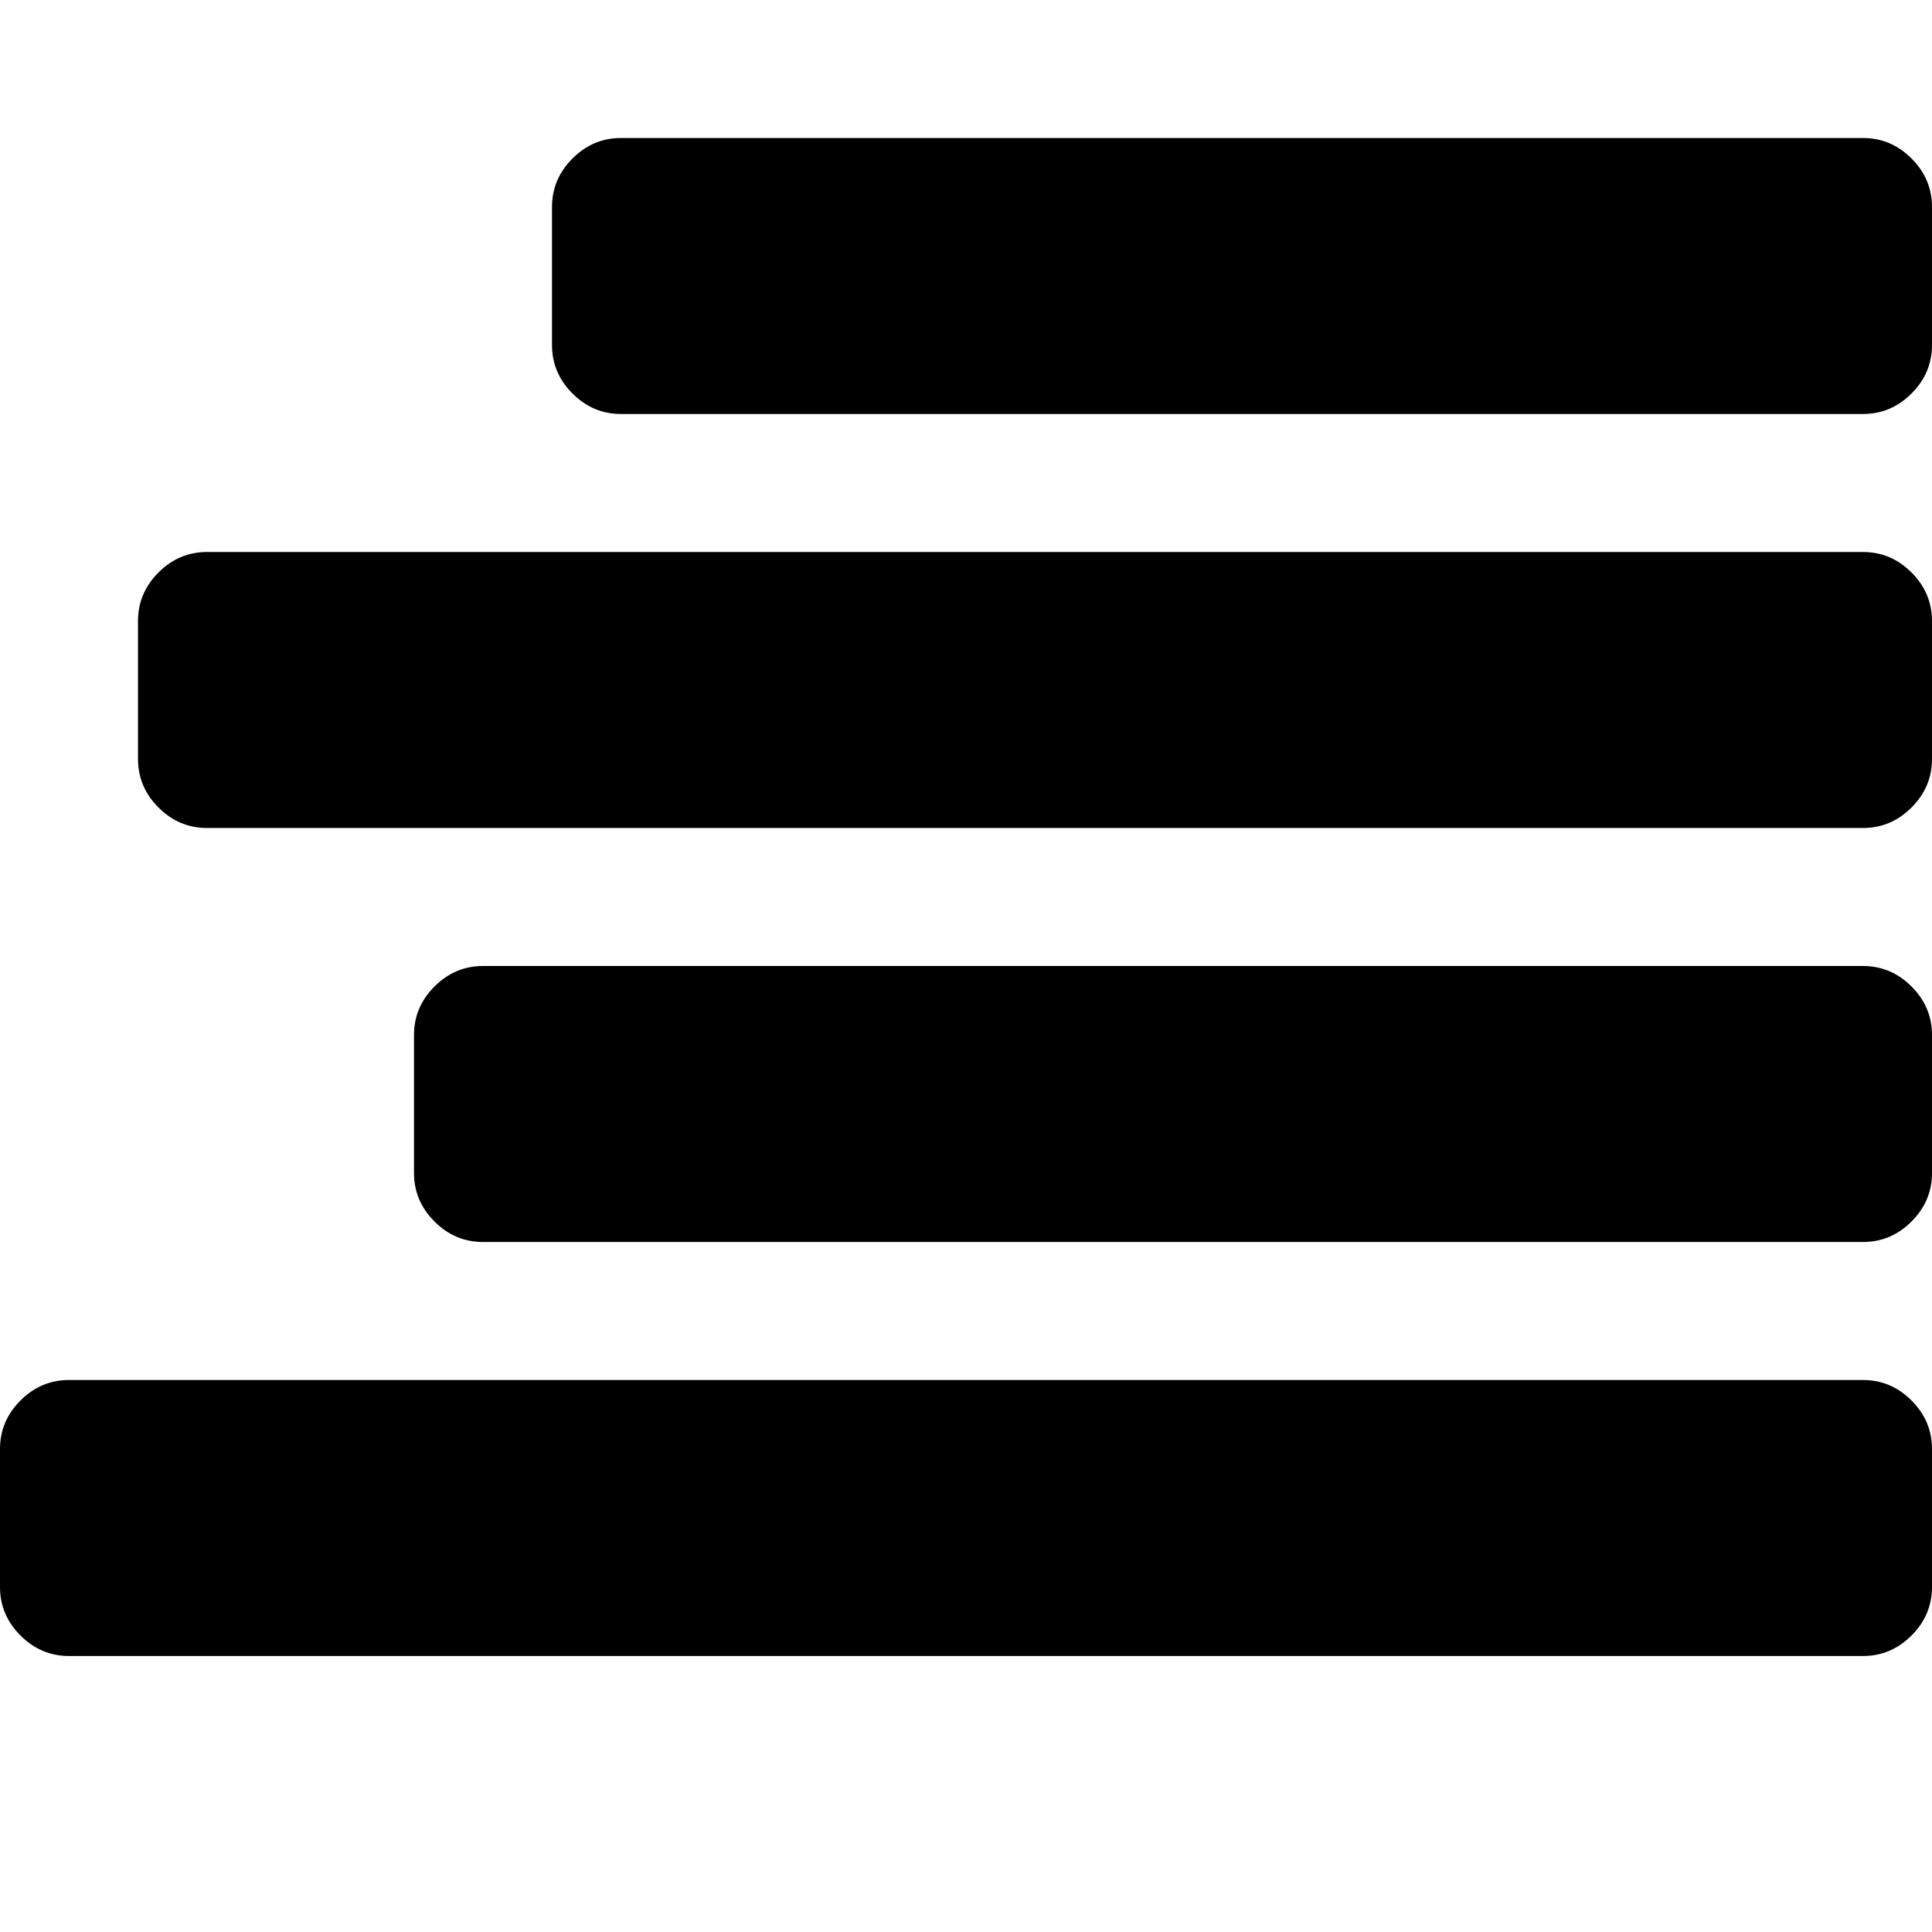
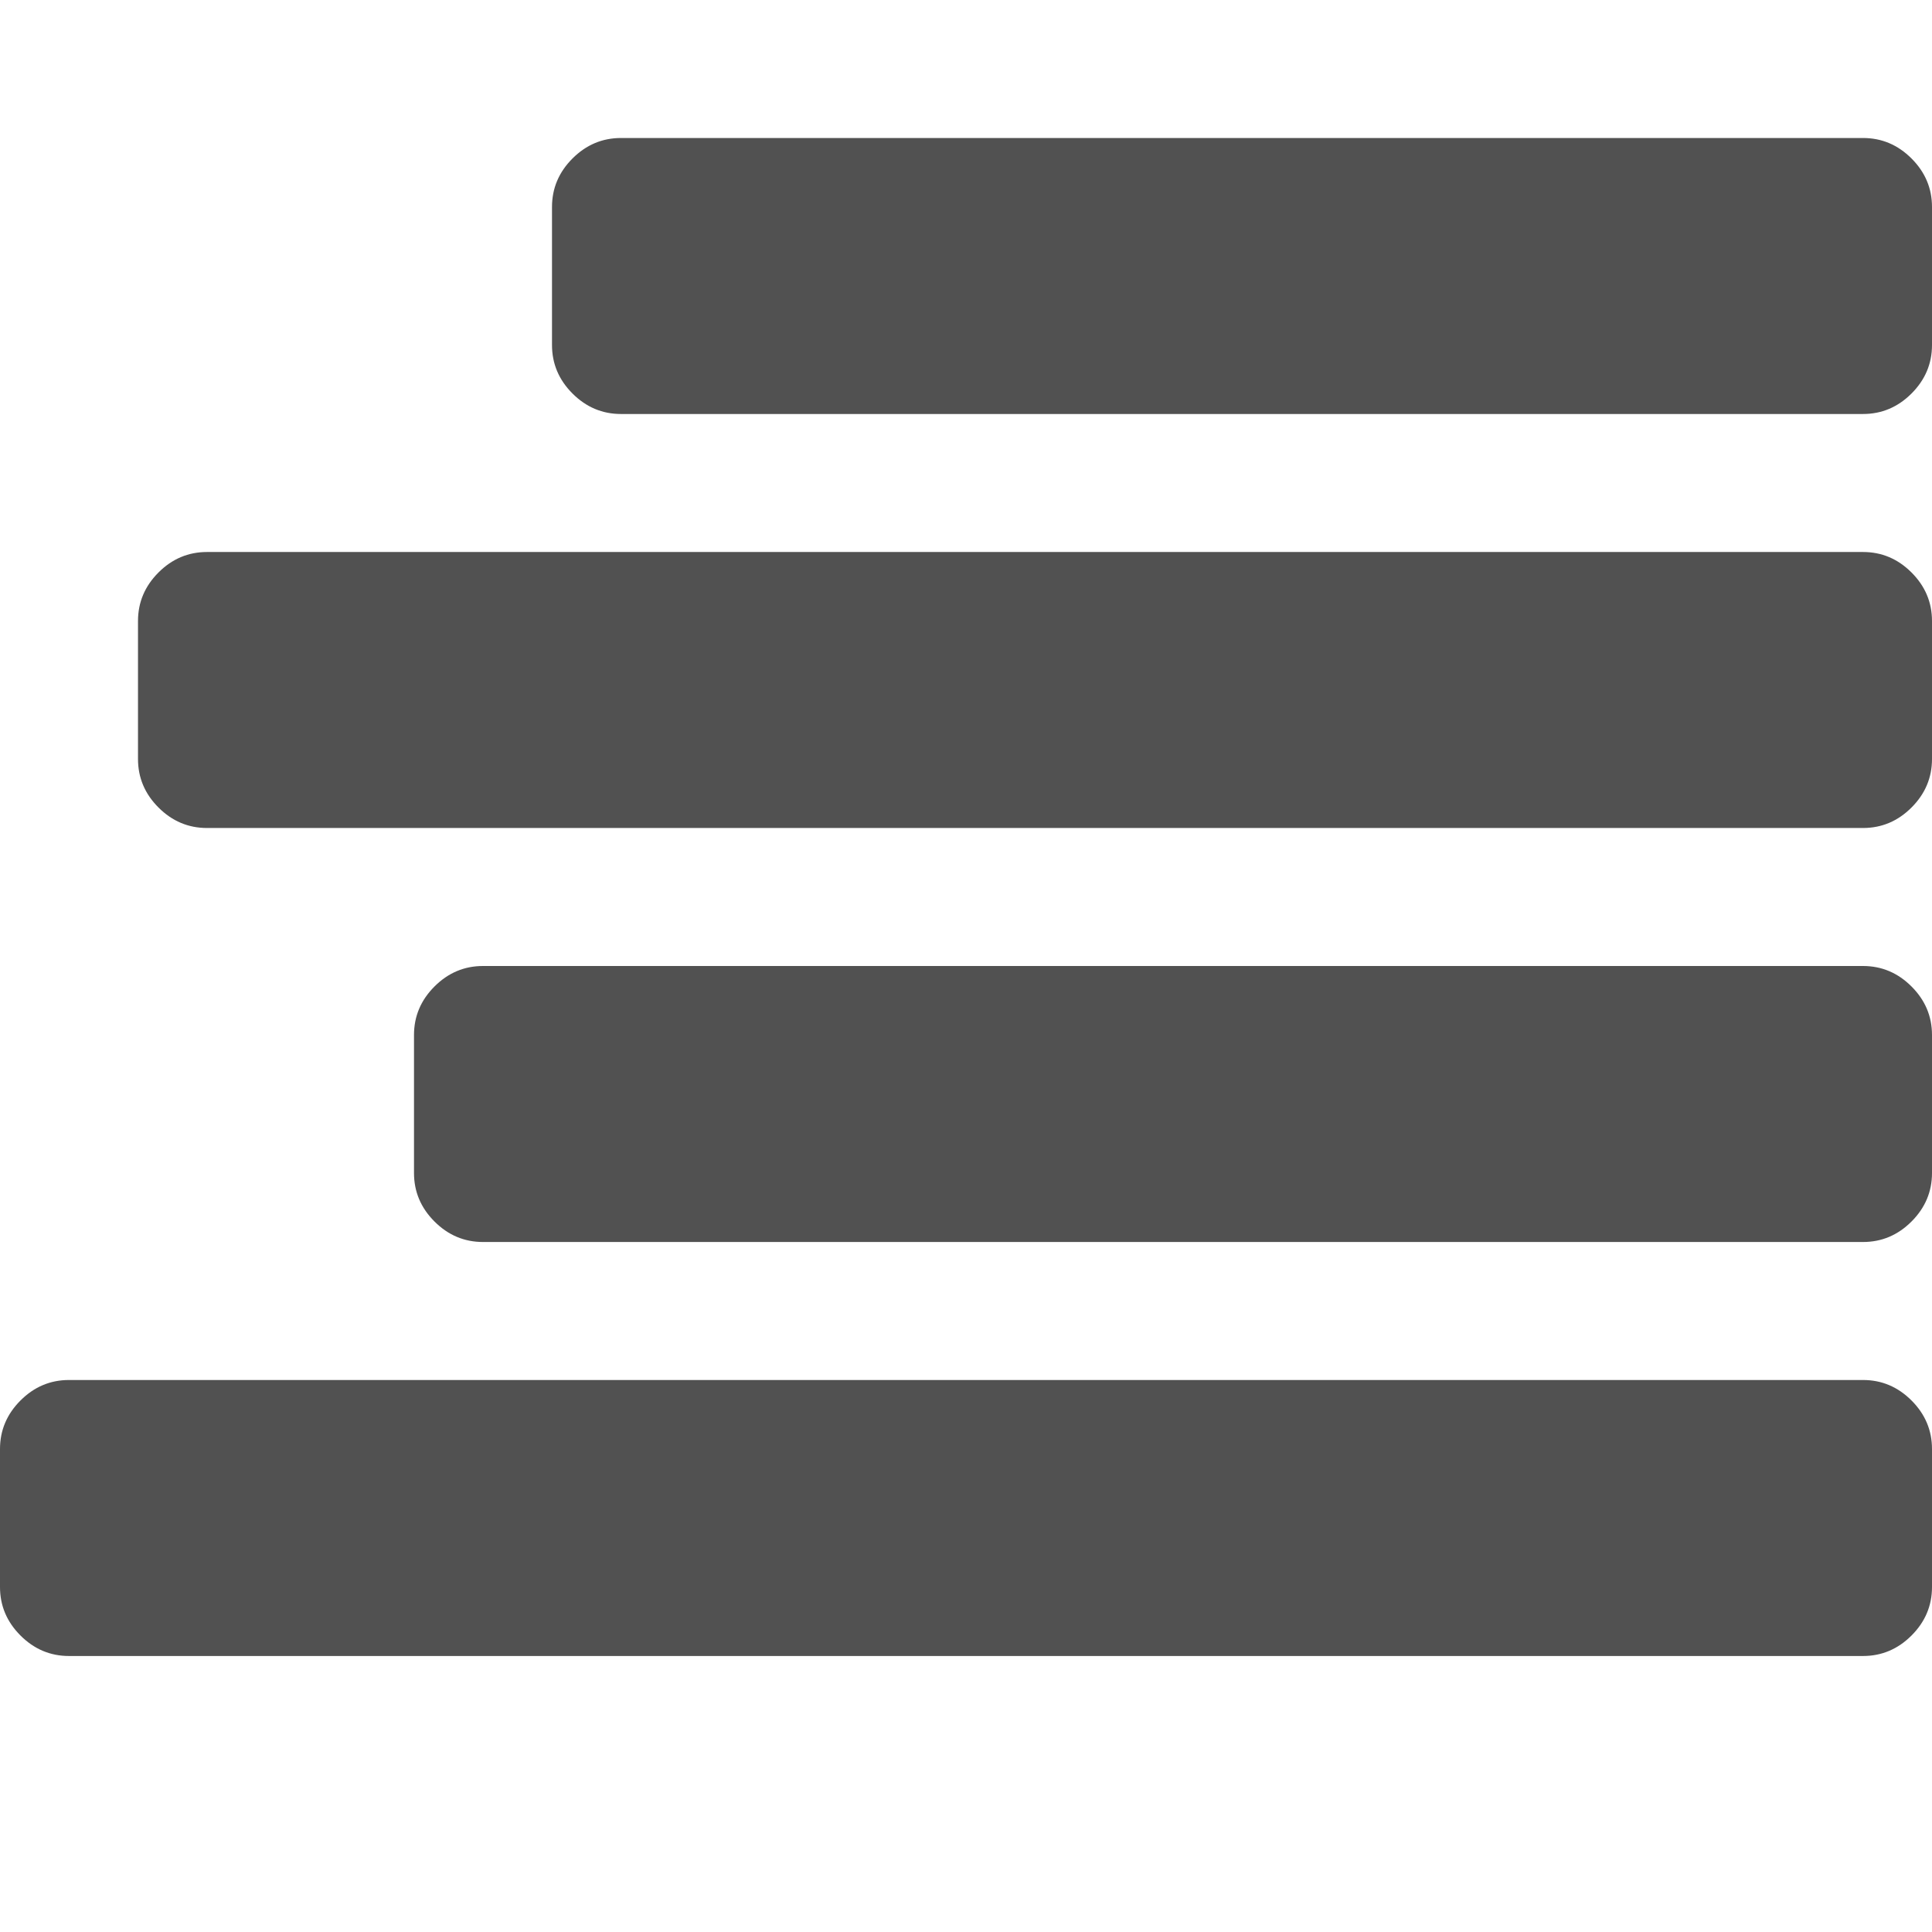
<svg xmlns="http://www.w3.org/2000/svg" t="1585490073855" class="icon" viewBox="0 0 1024 1024" version="1.1" p-id="10701" width="16" height="16">
  <defs>
    <style type="text/css" />
  </defs>
-   <path d="M1024 768v73.143q0 14.857-10.857 25.714t-25.714 10.857H36.571q-14.857 0-25.714-10.857t-10.857-25.714v-73.143q0-14.857 10.857-25.714t25.714-10.857h950.857q14.857 0 25.714 10.857t10.857 25.714z m0-219.429v73.143q0 14.857-10.857 25.714t-25.714 10.857H256q-14.857 0-25.714-10.857t-10.857-25.714V548.571q0-14.857 10.857-25.714t25.714-10.857h731.429q14.857 0 25.714 10.857t10.857 25.714z m0-219.429v73.143q0 14.857-10.857 25.714t-25.714 10.857H109.714q-14.857 0-25.714-10.857t-10.857-25.714V329.143q0-14.857 10.857-25.714t25.714-10.857h877.714q14.857 0 25.714 10.857t10.857 25.714z m0-219.429v73.143q0 14.857-10.857 25.714t-25.714 10.857H329.143q-14.857 0-25.714-10.857t-10.857-25.714V109.714q0-14.857 10.857-25.714t25.714-10.857h658.286q14.857 0 25.714 10.857t10.857 25.714z" p-id="10702" />
+   <path d="M1024 768v73.143q0 14.857-10.857 25.714t-25.714 10.857H36.571q-14.857 0-25.714-10.857t-10.857-25.714v-73.143q0-14.857 10.857-25.714t25.714-10.857h950.857q14.857 0 25.714 10.857t10.857 25.714z m0-219.429v73.143q0 14.857-10.857 25.714t-25.714 10.857H256q-14.857 0-25.714-10.857t-10.857-25.714V548.571q0-14.857 10.857-25.714t25.714-10.857h731.429q14.857 0 25.714 10.857t10.857 25.714z m0-219.429v73.143q0 14.857-10.857 25.714t-25.714 10.857H109.714q-14.857 0-25.714-10.857t-10.857-25.714V329.143q0-14.857 10.857-25.714t25.714-10.857h877.714q14.857 0 25.714 10.857t10.857 25.714z m0-219.429v73.143q0 14.857-10.857 25.714t-25.714 10.857H329.143q-14.857 0-25.714-10.857t-10.857-25.714V109.714q0-14.857 10.857-25.714t25.714-10.857h658.286q14.857 0 25.714 10.857t10.857 25.714z" p-id="10702" fill="#515151" />
</svg>
